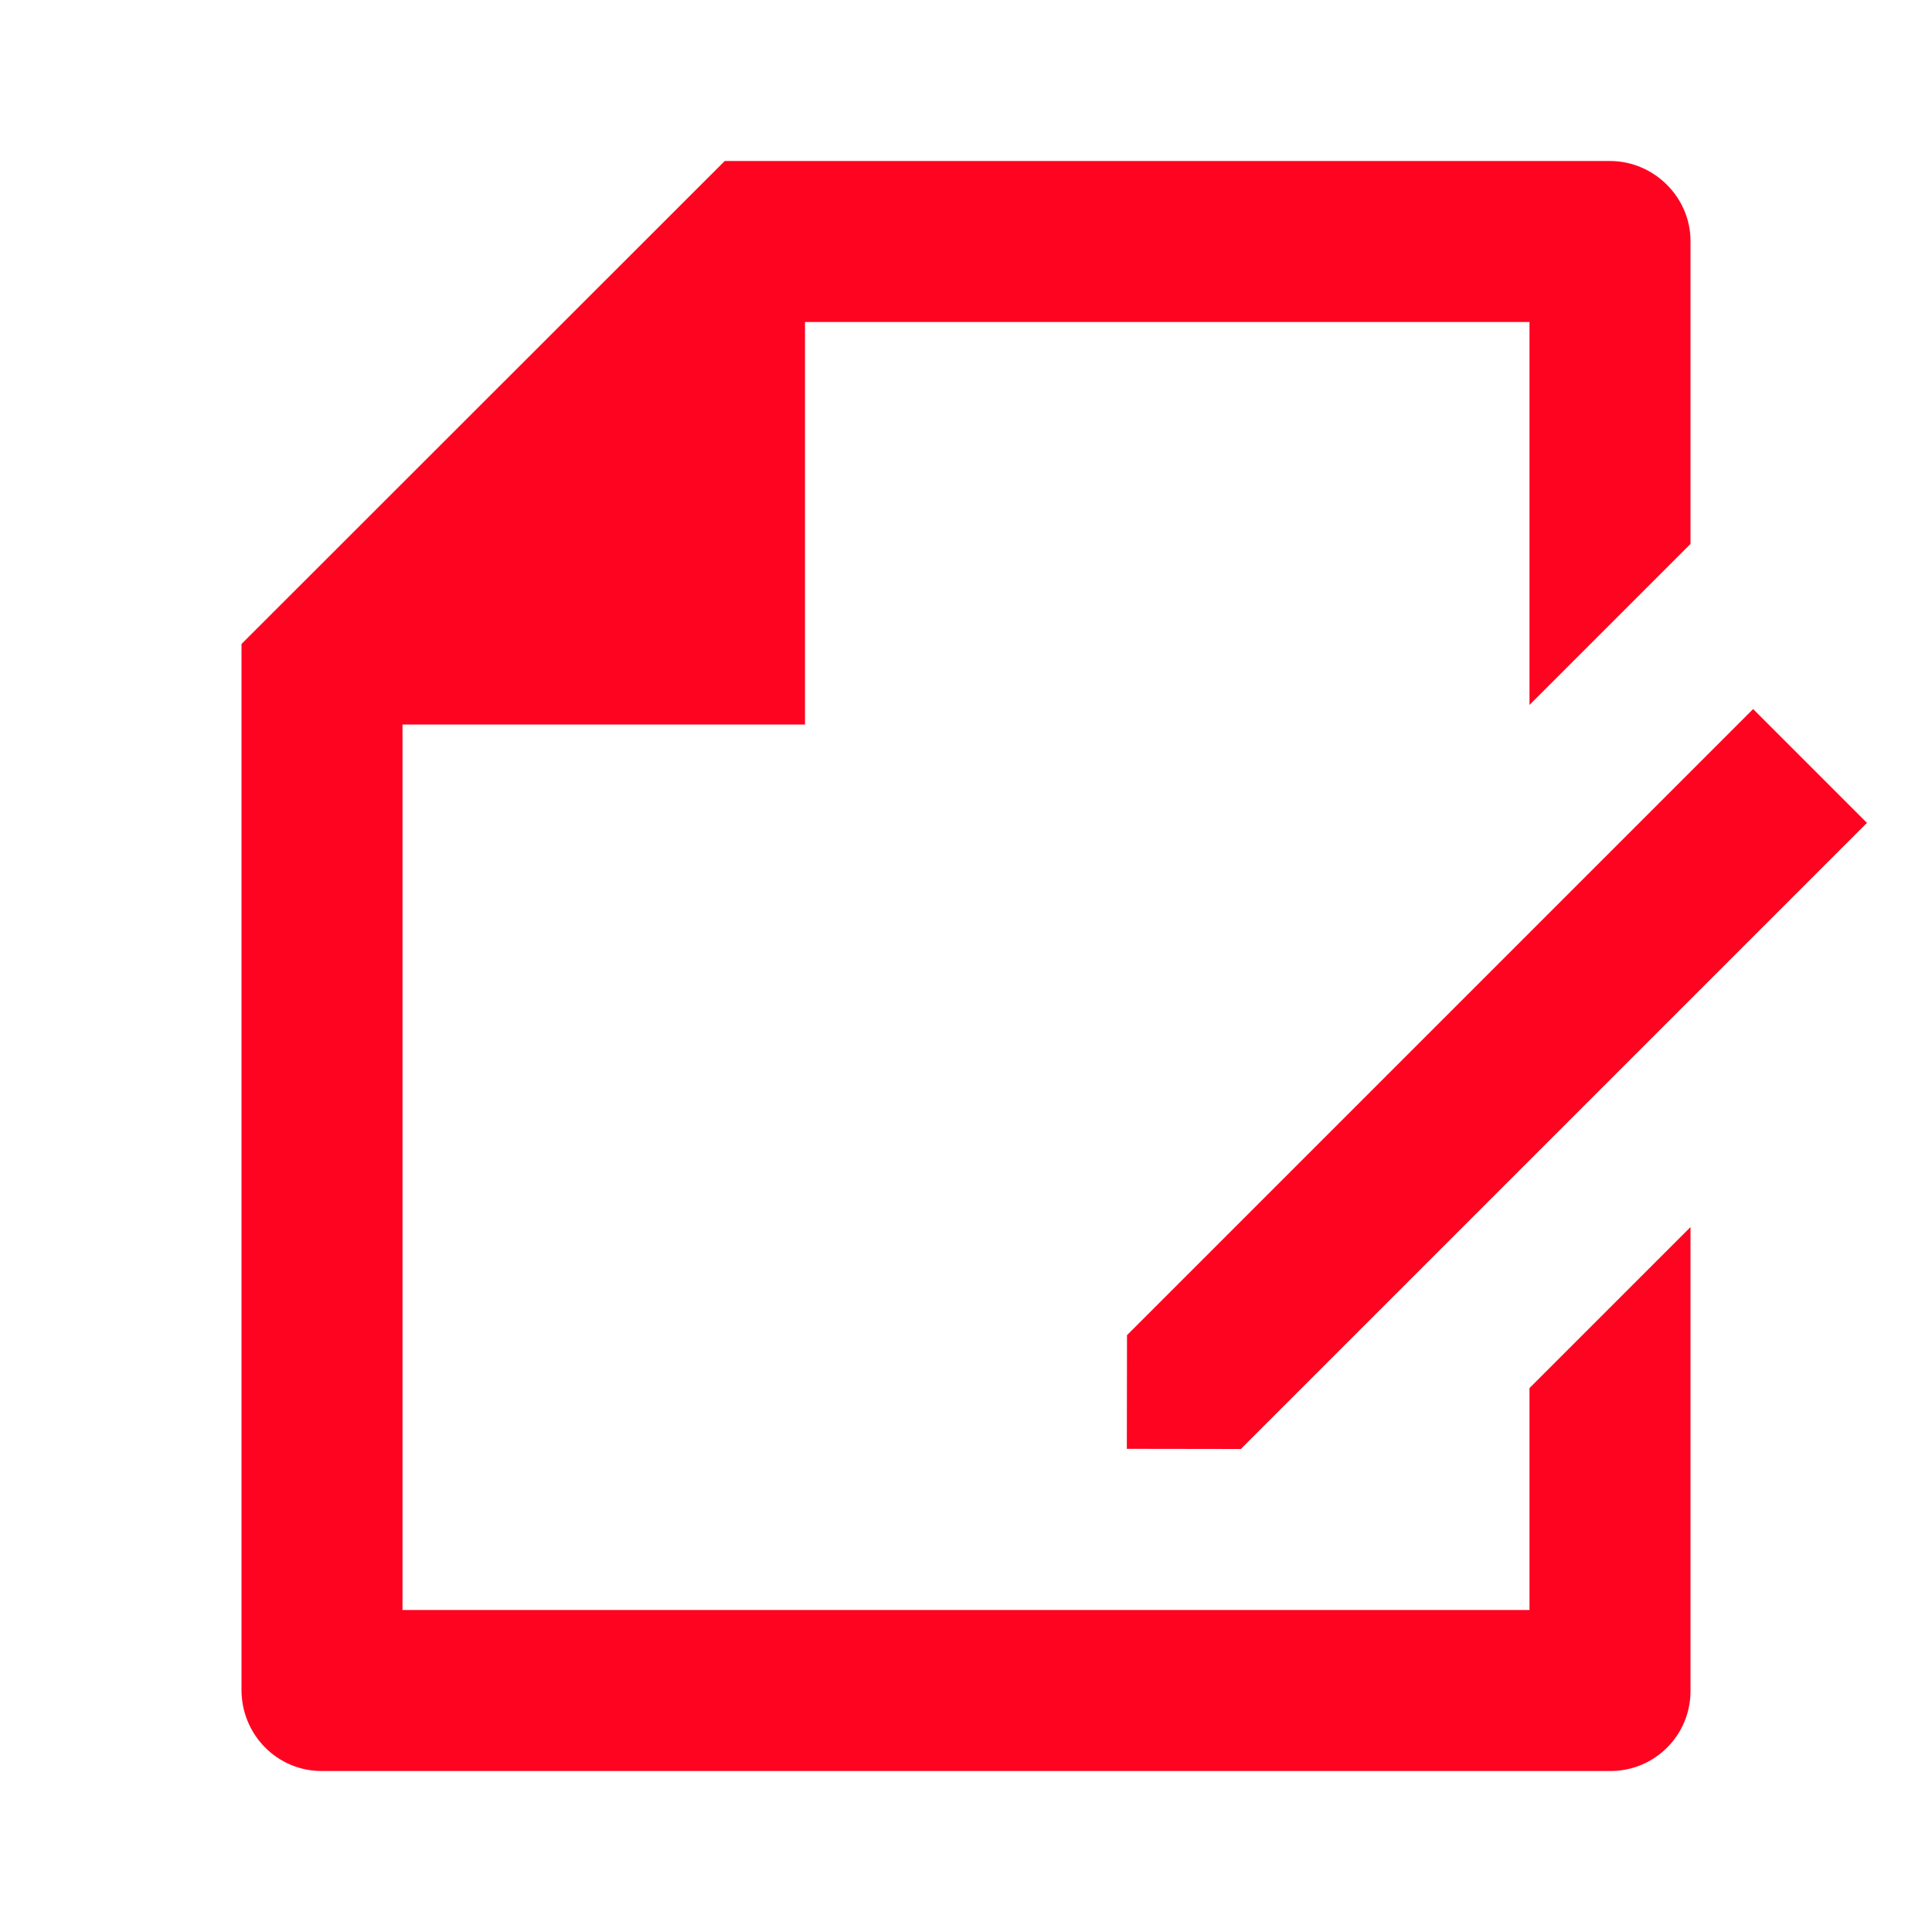
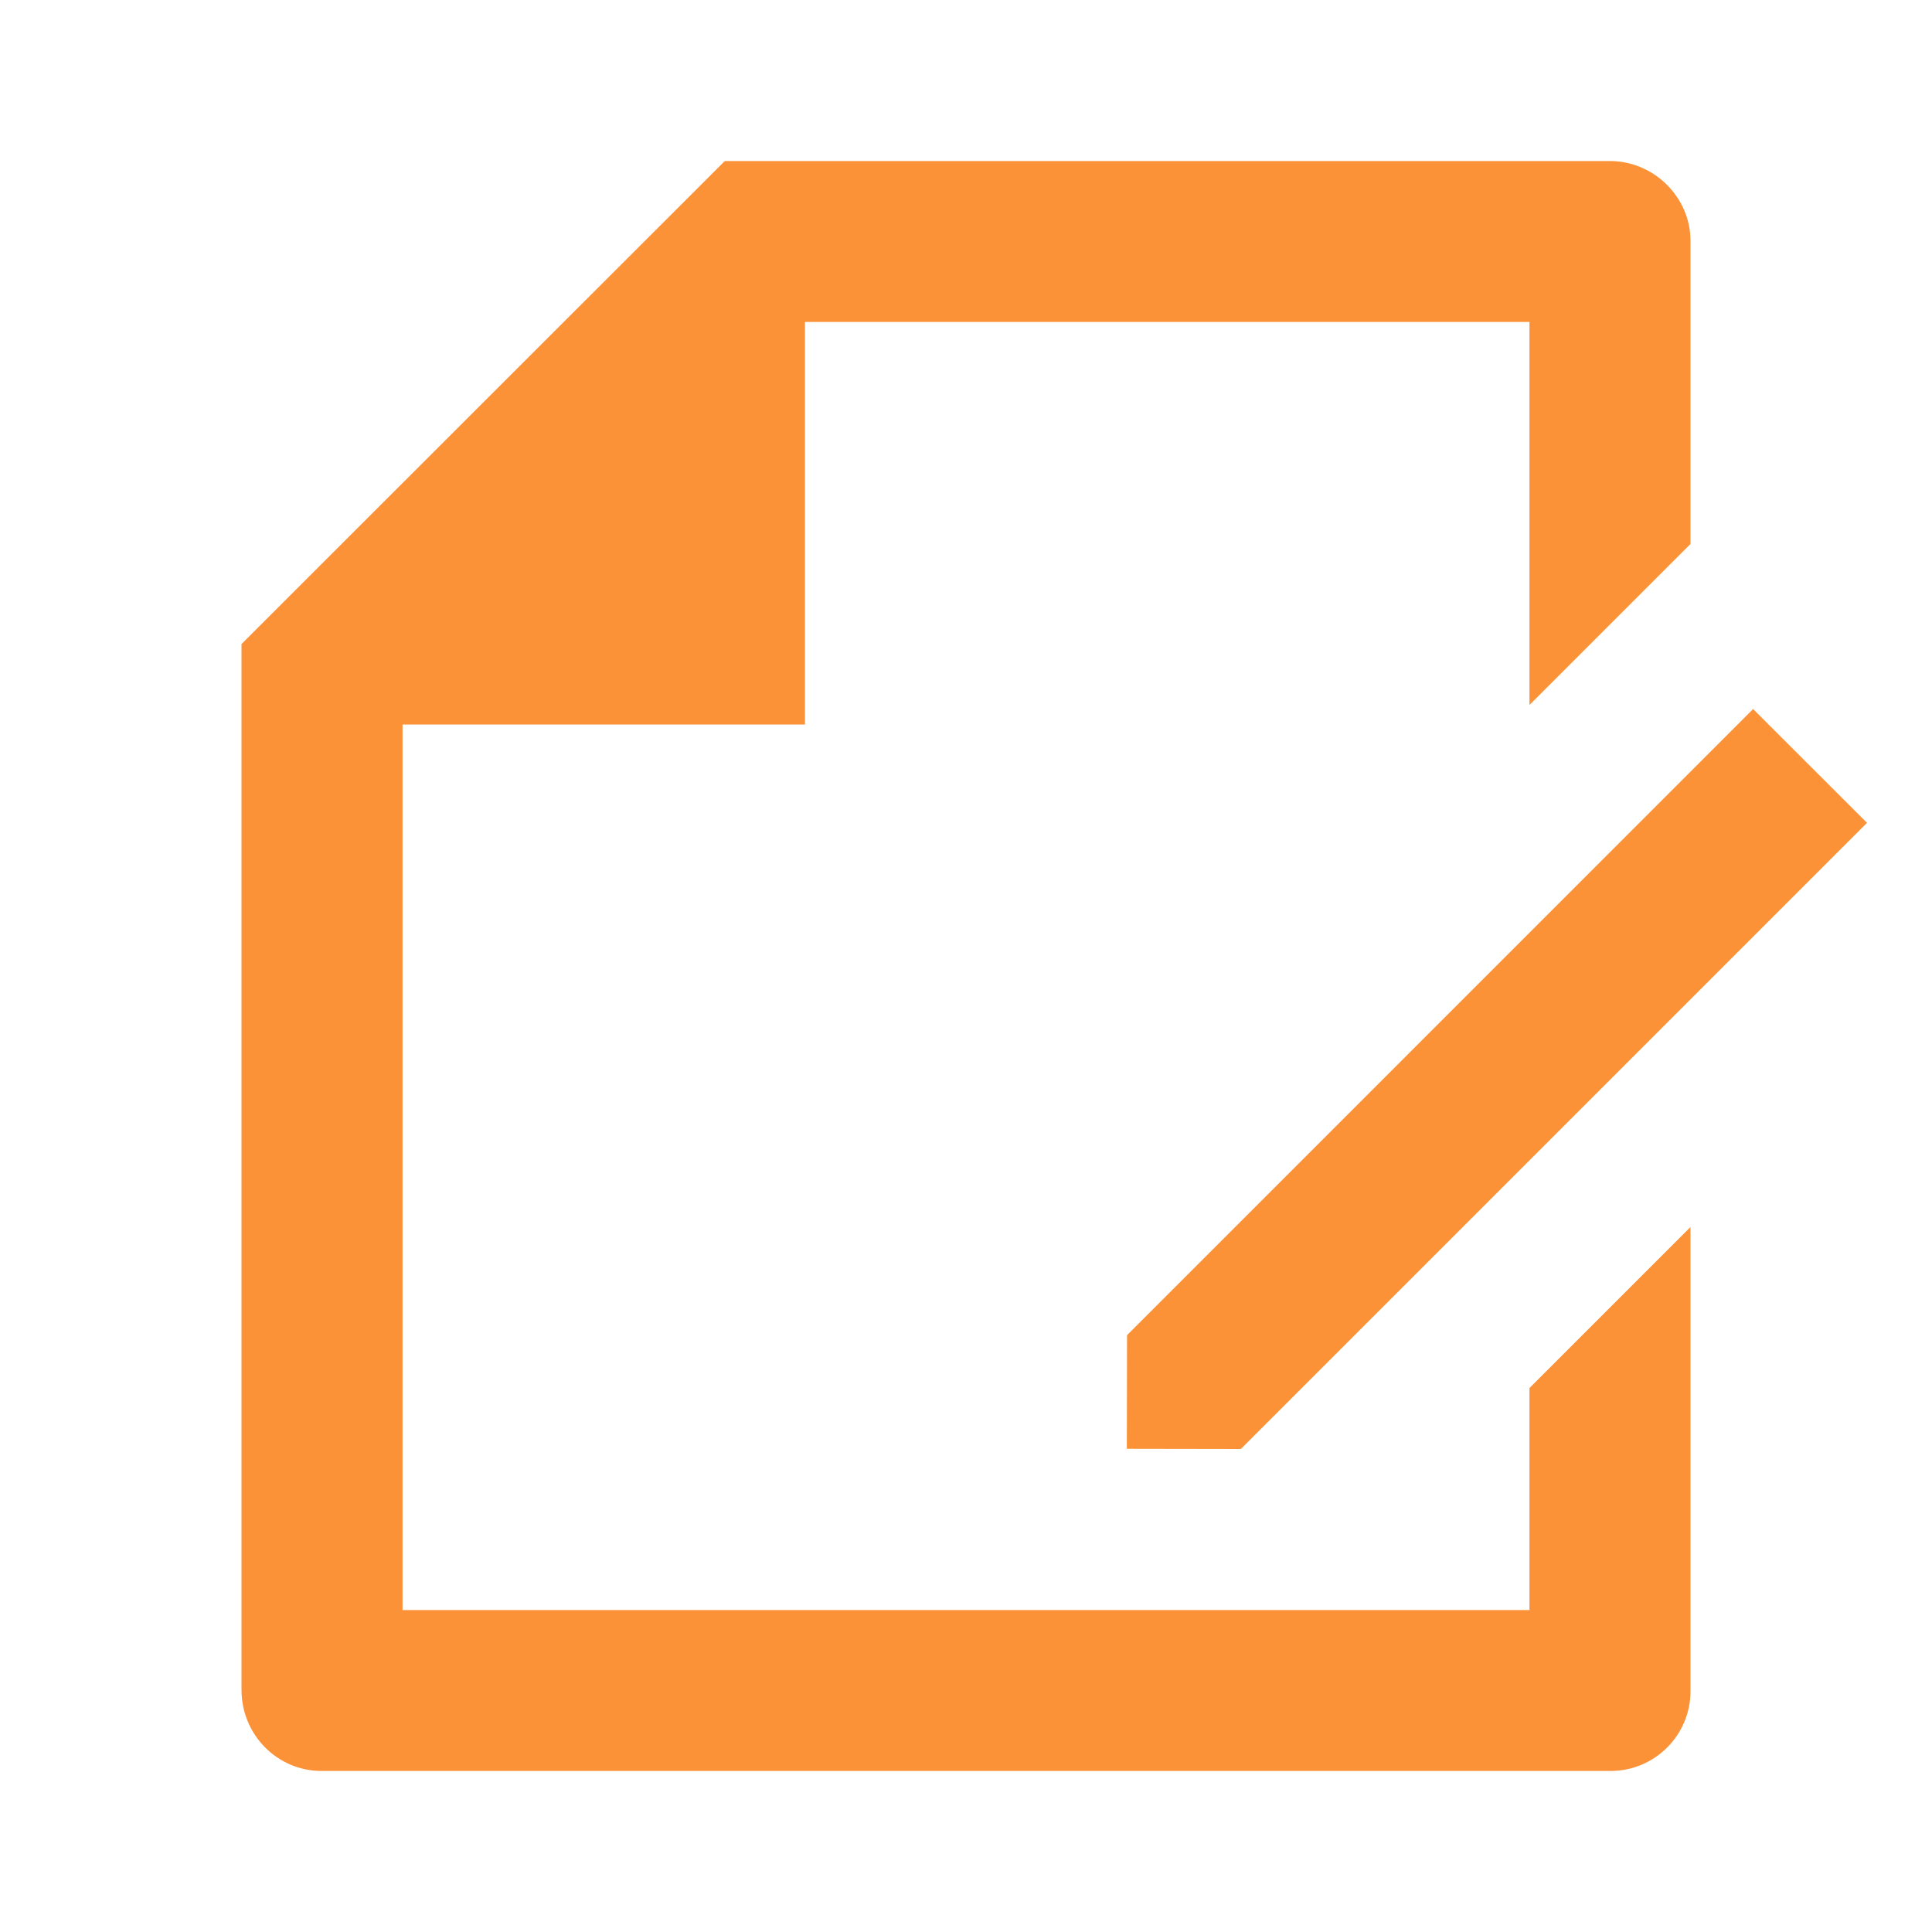
- <svg xmlns="http://www.w3.org/2000/svg" viewBox="0 0 24 24" width="20" height="20">
-   <path d="M21 6.757L19 8.757V4H10V9H5V20H19V17.243L21 15.243V21.008C21 21.556 20.555 22 20.007 22H3.993C3.445 22 3 21.55 3 20.993V8L9.003 2H19.998C20.551 2 21 2.455 21 2.992V6.757ZM21.778 8.808L23.192 10.222L15.414 18L13.998 17.998L14 16.586L21.778 8.808Z" fill="rgba(255,4,32,1)" />
+ <svg xmlns="http://www.w3.org/2000/svg" width="20" height="20" viewBox="0 0 20 20" fill="none">
+   <path d="M17.5 5.631L15.833 7.298V3.333H8.333V7.5H4.167V16.667H15.833V14.369L17.5 12.702V17.507C17.5 17.963 17.129 18.333 16.672 18.333H3.328C2.871 18.333 2.5 17.958 2.5 17.494V6.667L7.503 1.667H16.665C17.126 1.667 17.5 2.046 17.5 2.493V5.631ZM18.148 7.34L19.327 8.518L12.845 15L11.665 14.998L11.667 13.822L18.148 7.34Z" fill="#FC9237" />
</svg>
